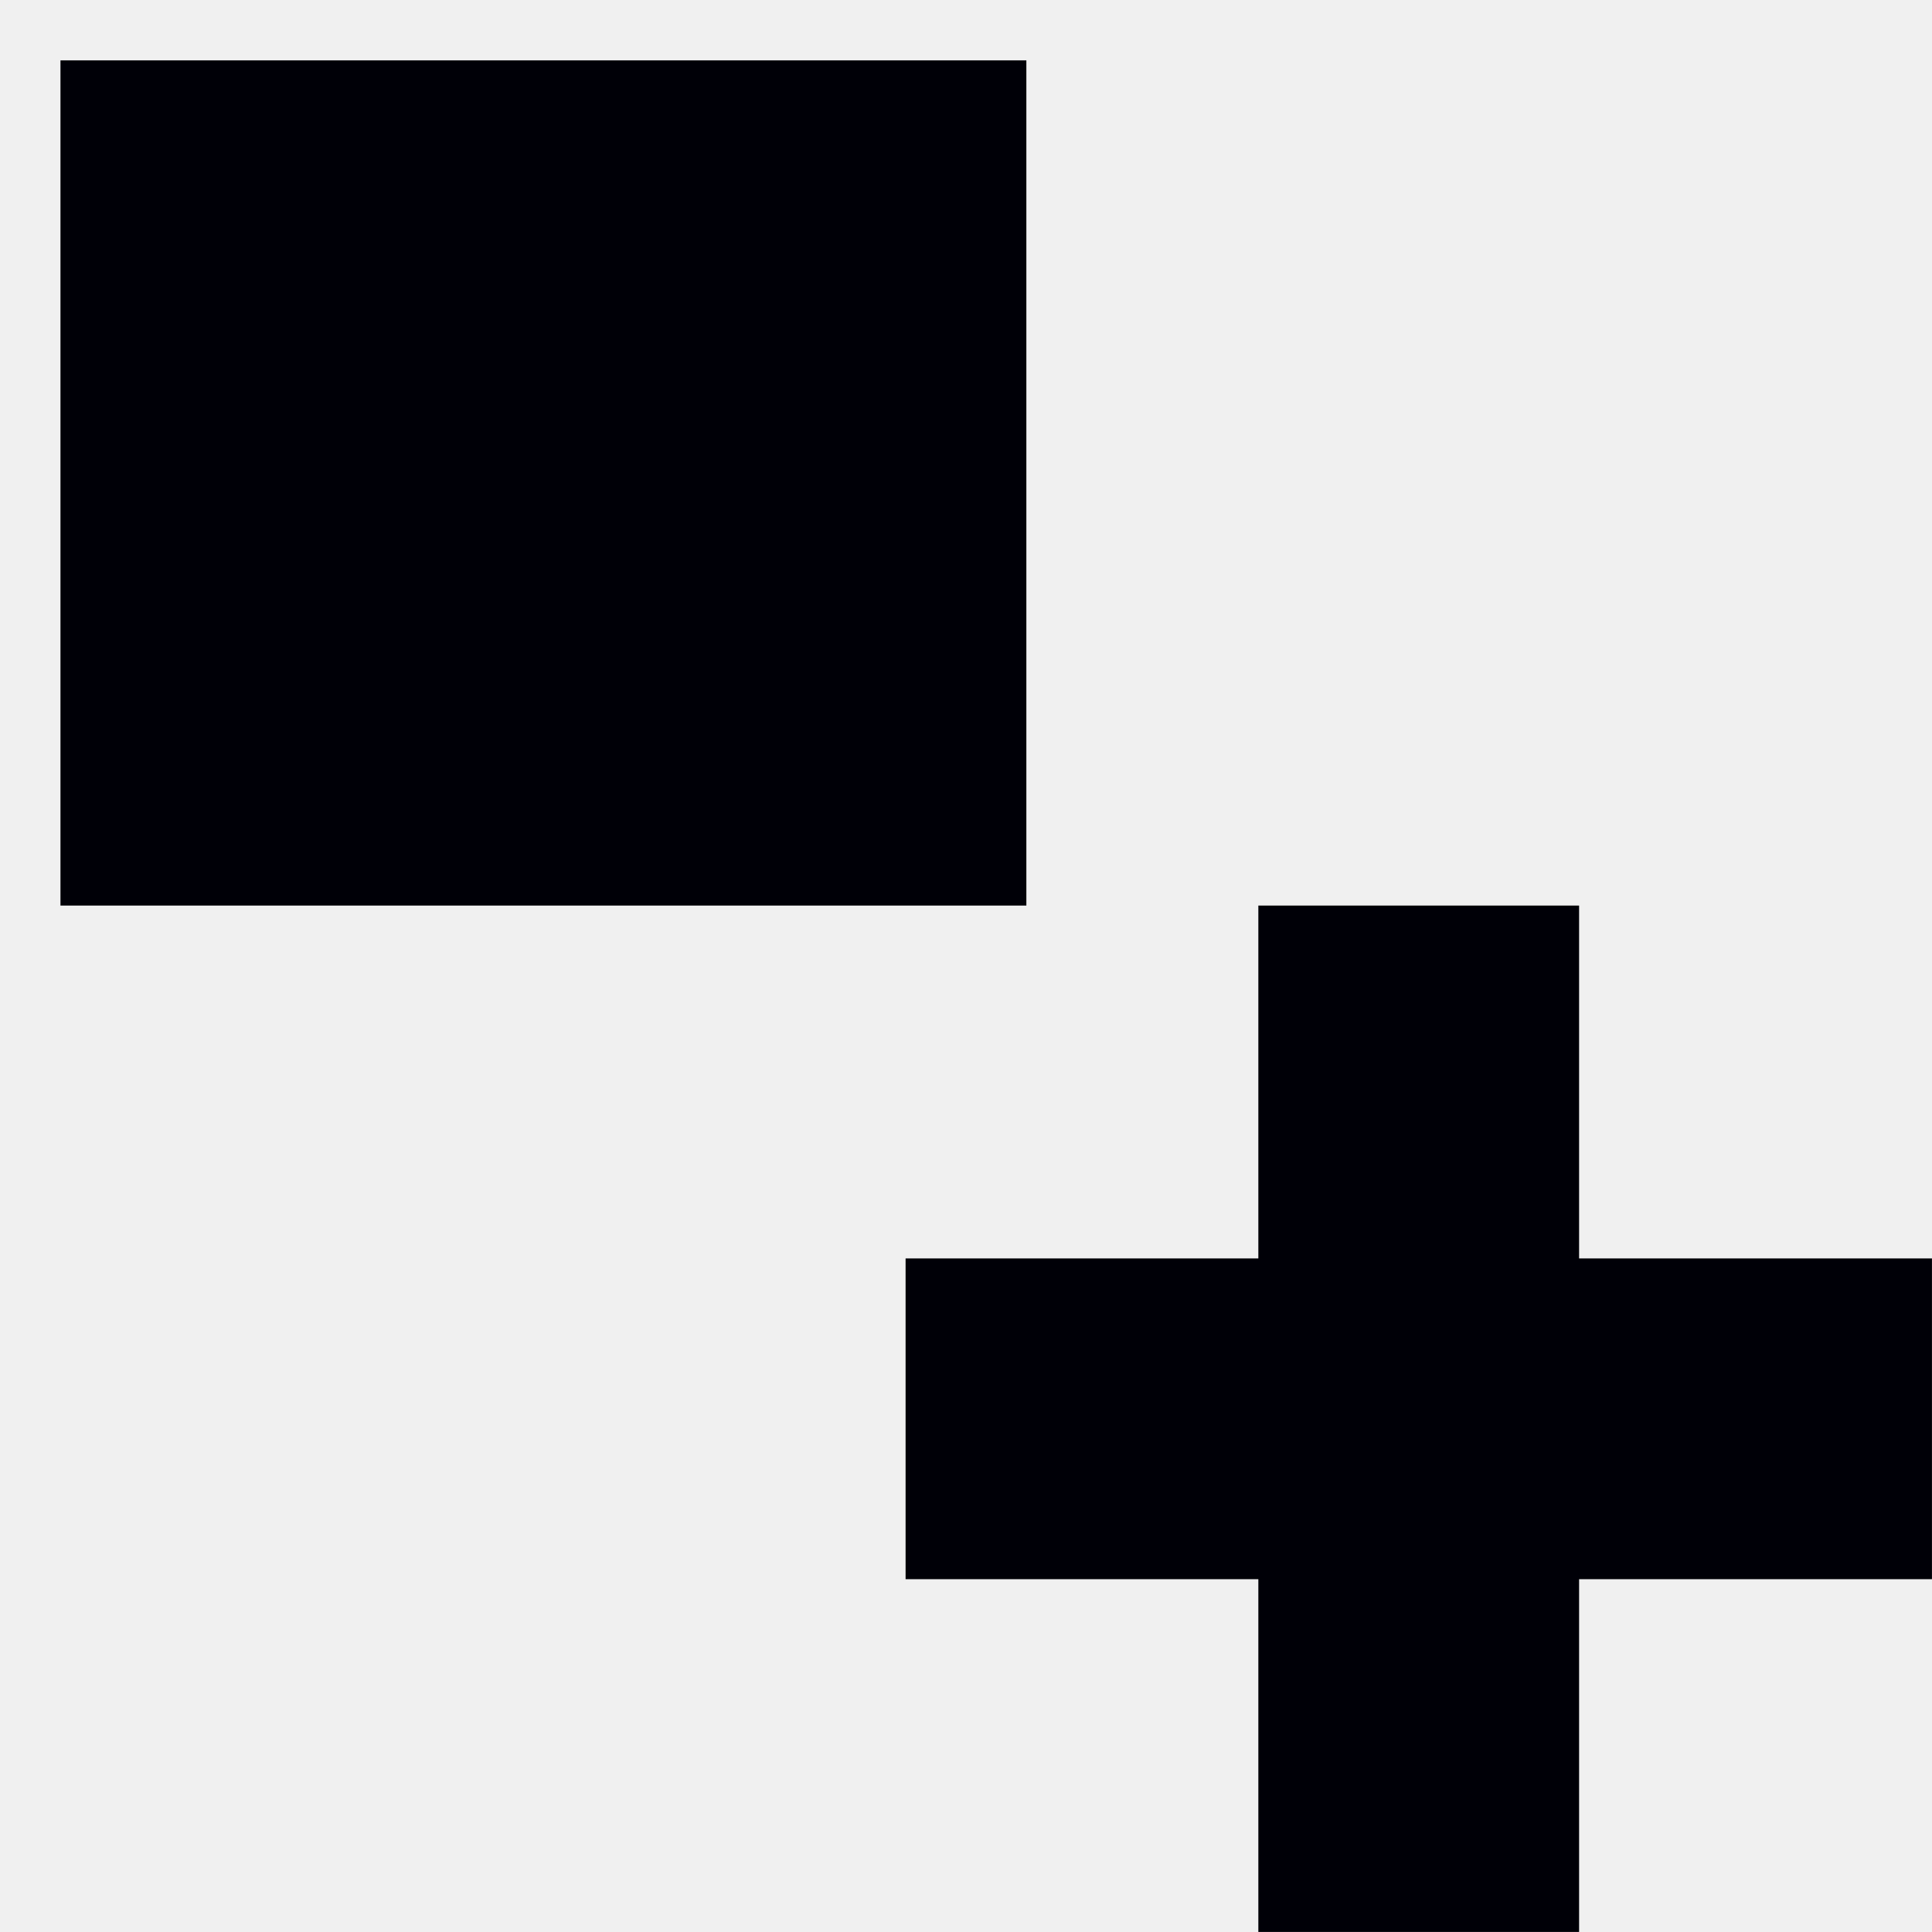
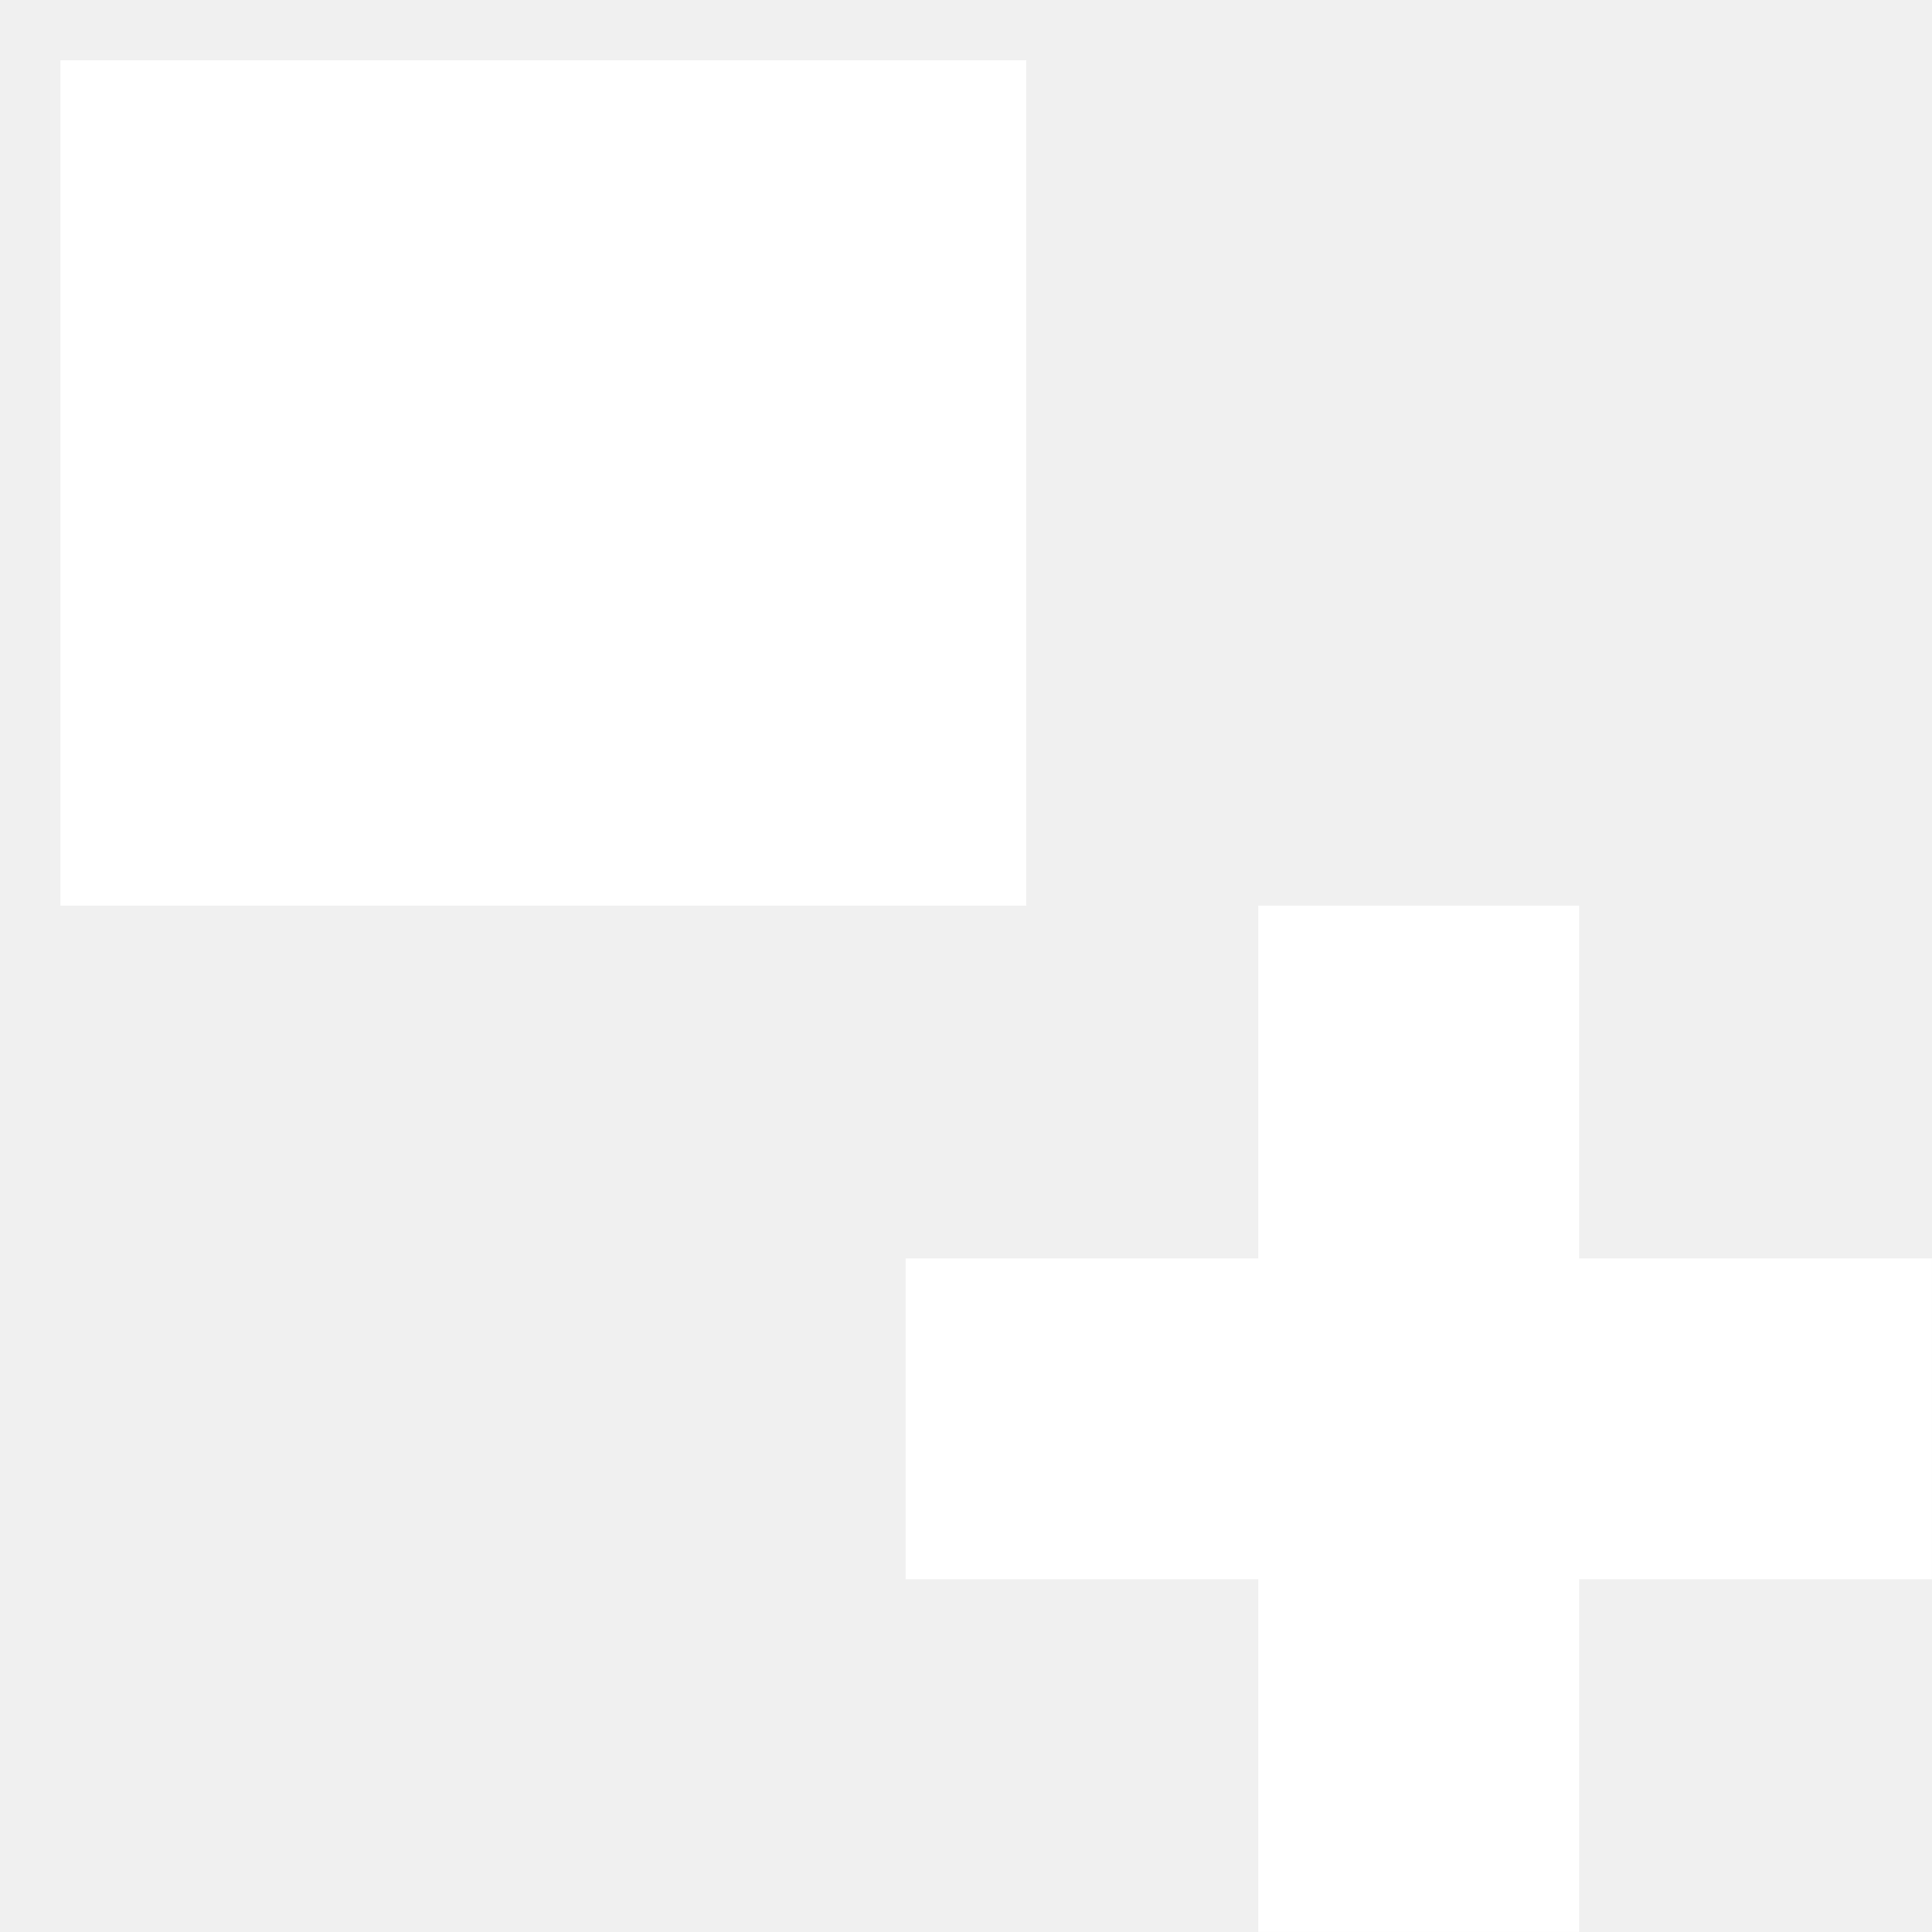
<svg xmlns="http://www.w3.org/2000/svg" width="32" height="32" viewBox="0 0 8.467 8.467" version="1.1" id="svg8">
  <defs id="defs2" />
  <g id="layer1" transform="translate(0,-288.5333)">
    <g id="g825" transform="matrix(0.53125,0,0,0.53125,3.96875,139.2188)">
-       <rect style="fill:#000007;fill-opacity:1;stroke:none;stroke-width:0.265;stroke-miterlimit:4;stroke-dasharray:none;stroke-opacity:1" id="rect819" width="2.646" height="8.467" x="2.91" y="288.533" rx="4.4504768e-07" ry="0.922" />
-       <rect style="fill:#000007;fill-opacity:1;stroke:none;stroke-width:0.265;stroke-miterlimit:4;stroke-dasharray:none;stroke-opacity:1" id="rect821" width="8.467" height="2.646" x="0" y="291.444" rx="4.4504768e-07" ry="0.922" />
+       <rect style="fill:#ffffff;fill-opacity:1;stroke:none;stroke-width:0.265;stroke-miterlimit:4;stroke-dasharray:none;stroke-opacity:1" id="rect819" width="2.646" height="8.467" x="2.91" y="288.533" rx="4.4504768e-07" ry="0.922" />
+       <rect style="fill:#ffffff;fill-opacity:1;stroke:none;stroke-width:0.265;stroke-miterlimit:4;stroke-dasharray:none;stroke-opacity:1" id="rect821" width="8.467" height="2.646" x="0" y="291.444" rx="4.4504768e-07" ry="0.922" />
    </g>
-     <rect style="fill:#000007;fill-opacity:1;stroke:none;stroke-width:0.319;stroke-miterlimit:4;stroke-dasharray:none;stroke-opacity:1" id="rect827" width="4.233" height="3.704" x="0.265" y="288.798" rx="5.0862593e-07" ry="1.173" />
+     <rect style="fill:#ffffff;fill-opacity:1;stroke:none;stroke-width:0.319;stroke-miterlimit:4;stroke-dasharray:none;stroke-opacity:1" id="rect827" width="4.233" height="3.704" x="0.265" y="288.798" rx="5.0862593e-07" ry="1.173" />
  </g>
</svg>
